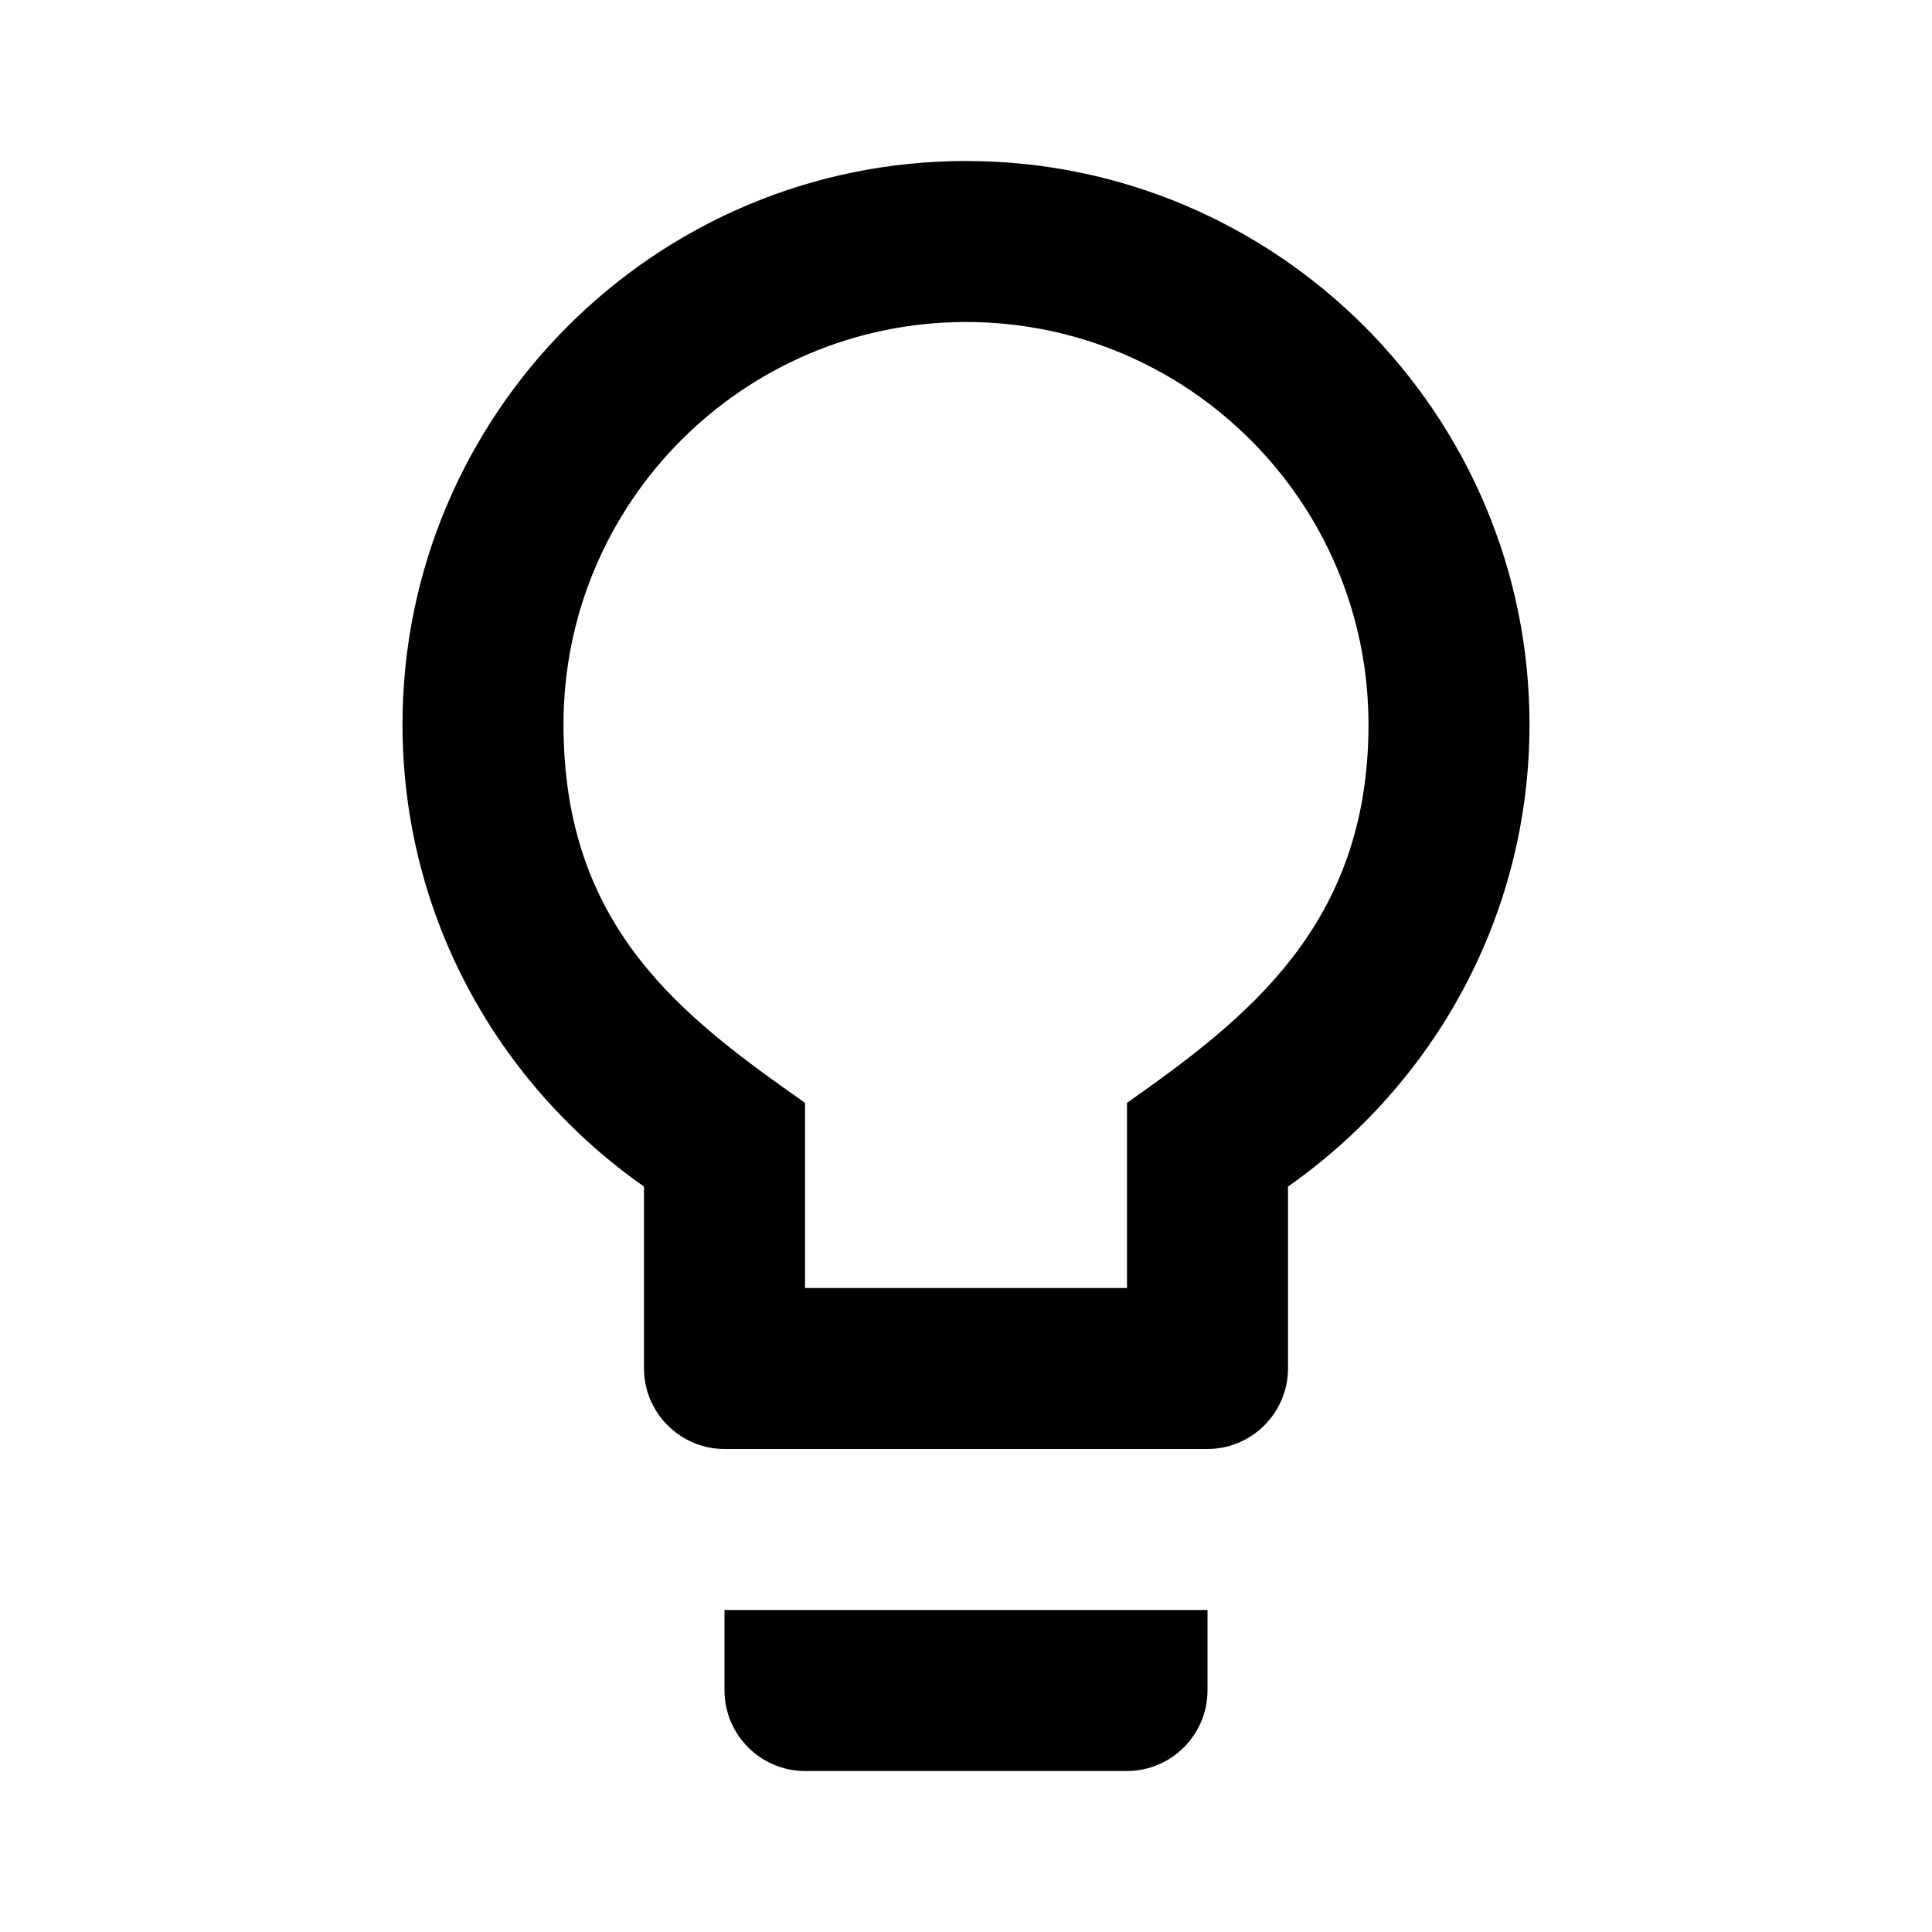
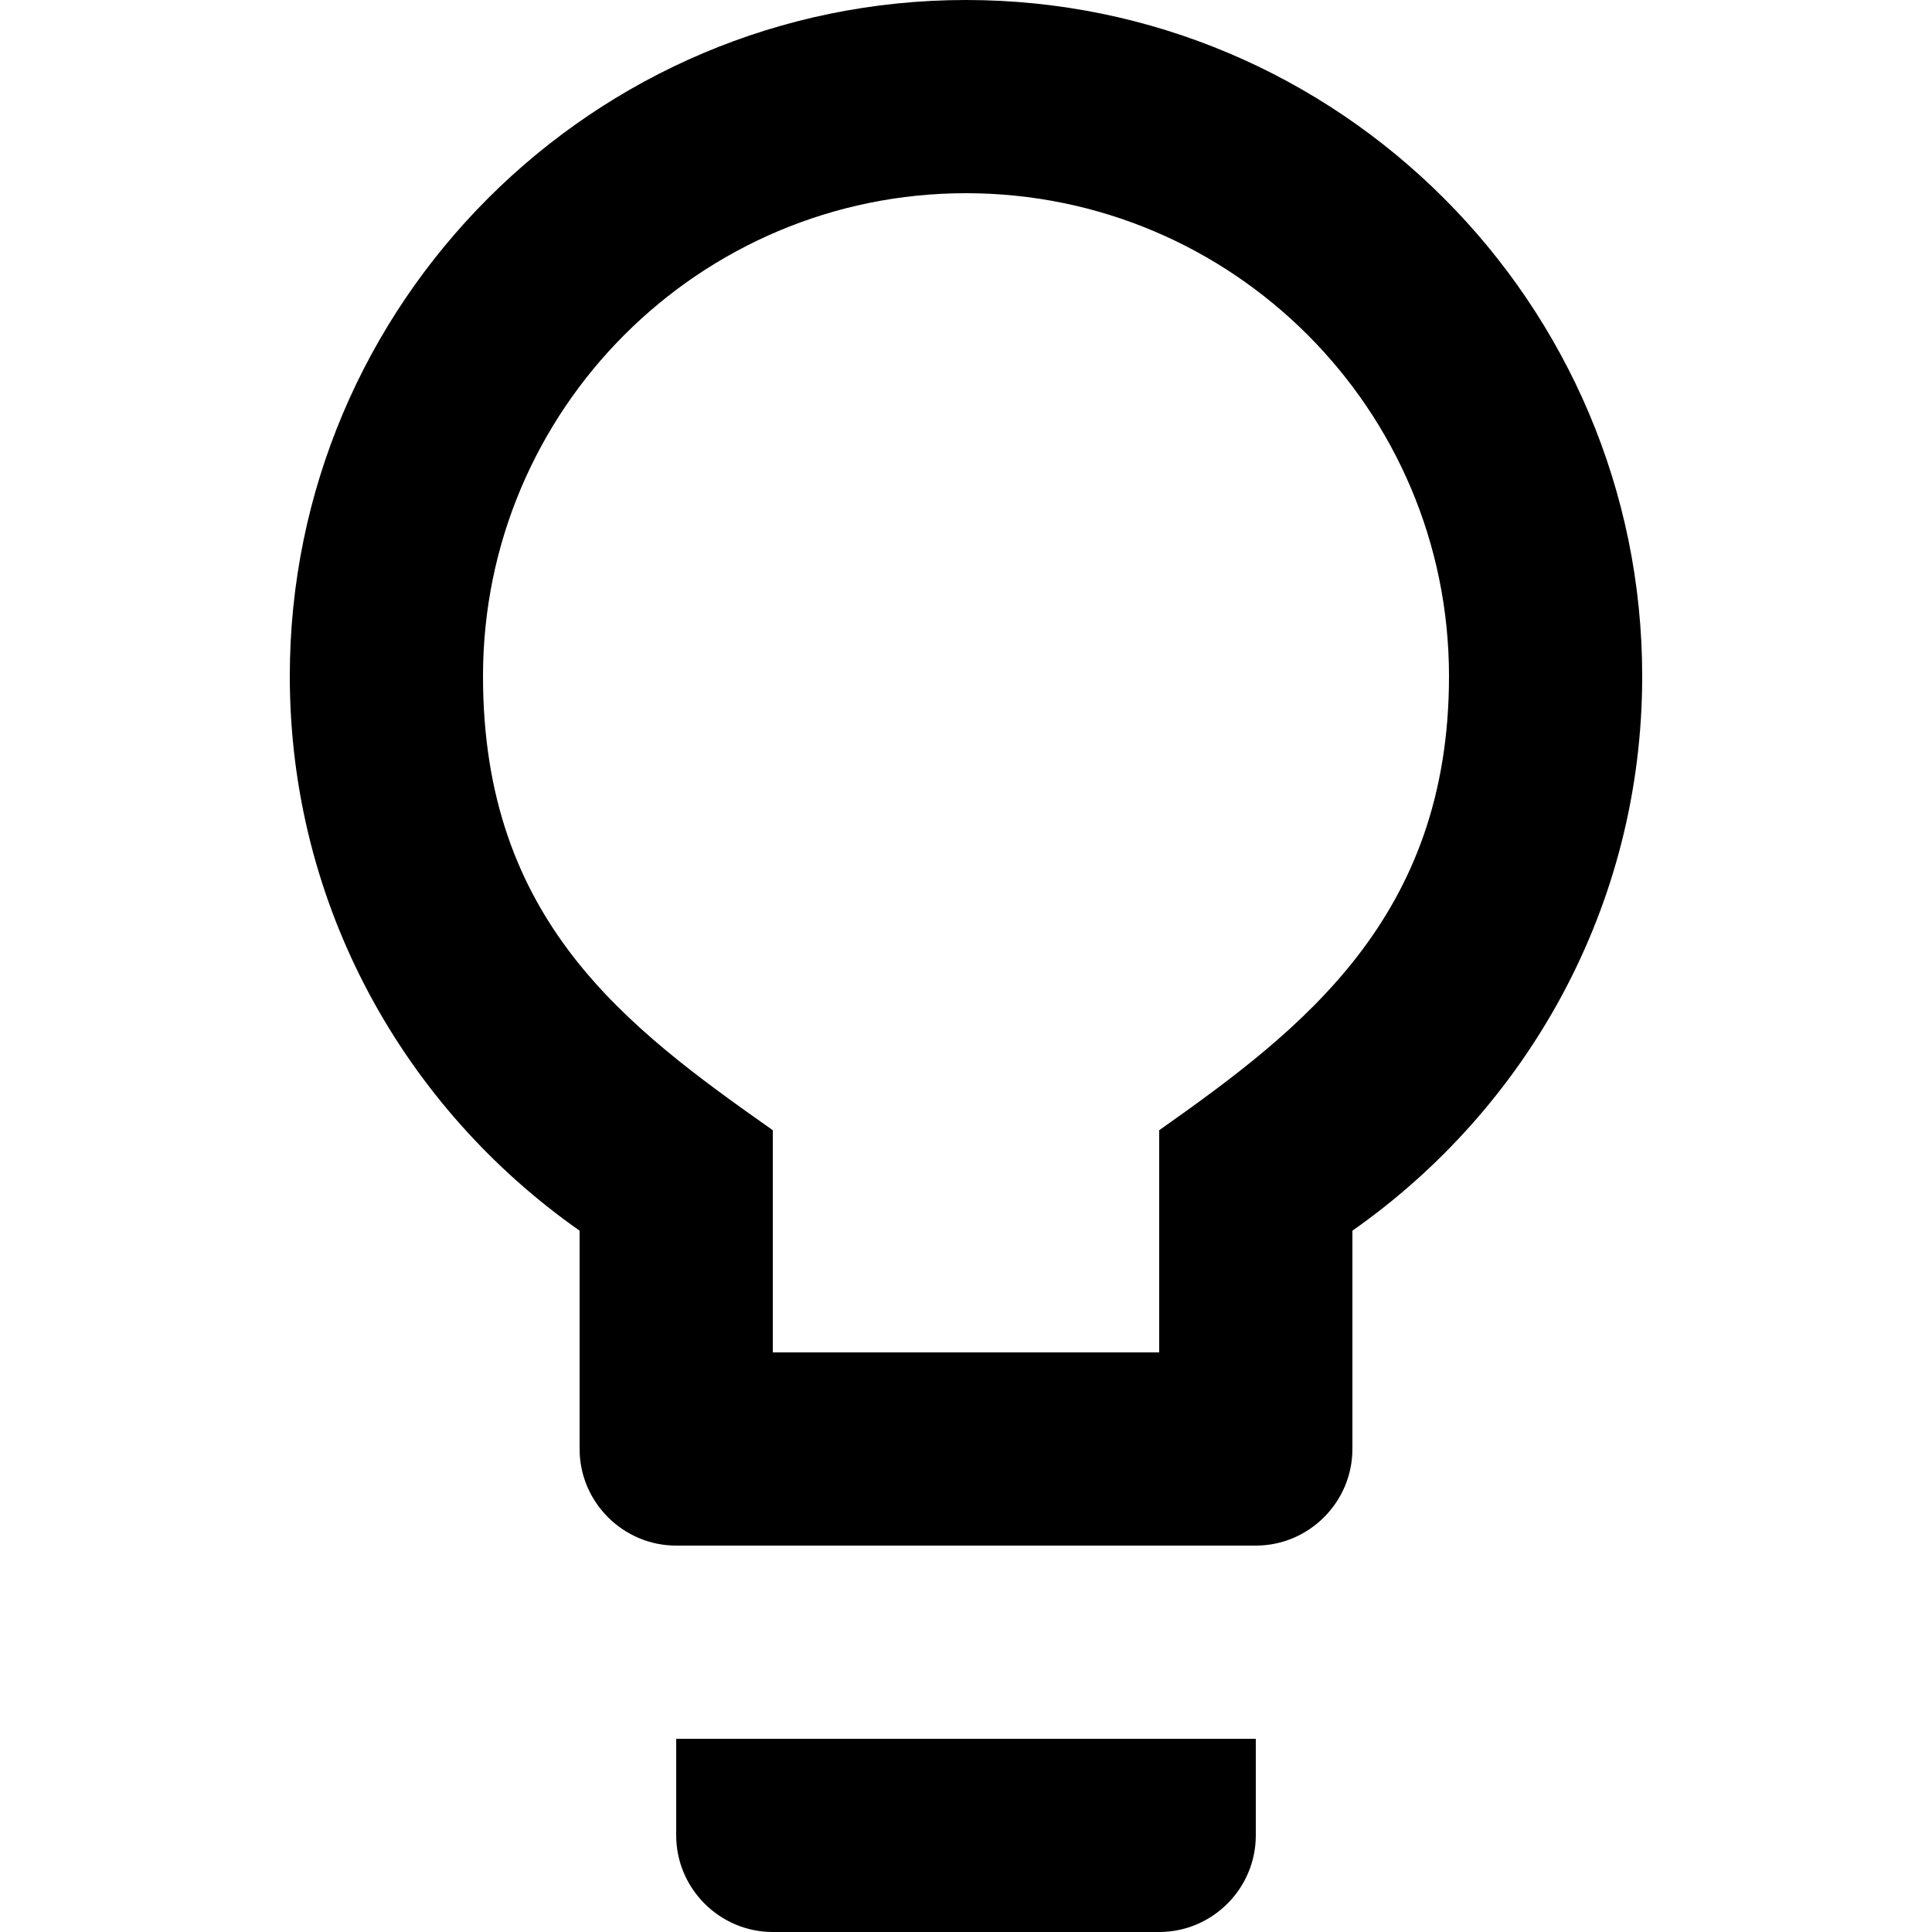
- <svg id="lightbulb_outline" viewBox="0 0 24 24">
+ <svg id="lightbulb_outline" viewBox="2 2 20 20">
  <path fill="none" d="M0 0h24v24H0z" />
  <path d="M9 21c0 .55.45 1 1 1h4c.55 0 1-.45 1-1v-1H9v1zm3-19C8.14 2 5 5.14 5 9c0 2.38 1.19 4.47 3 5.74V17c0 .55.45 1 1 1h6c.55 0 1-.45 1-1v-2.26c1.81-1.27 3-3.36 3-5.74 0-3.86-3.14-7-7-7zm2 11.7V16h-4v-2.3C8.48 12.63 7 11.53 7 9c0-2.76 2.24-5 5-5s5 2.24 5 5c0 2.49-1.51 3.65-3 4.7z" />
</svg>
